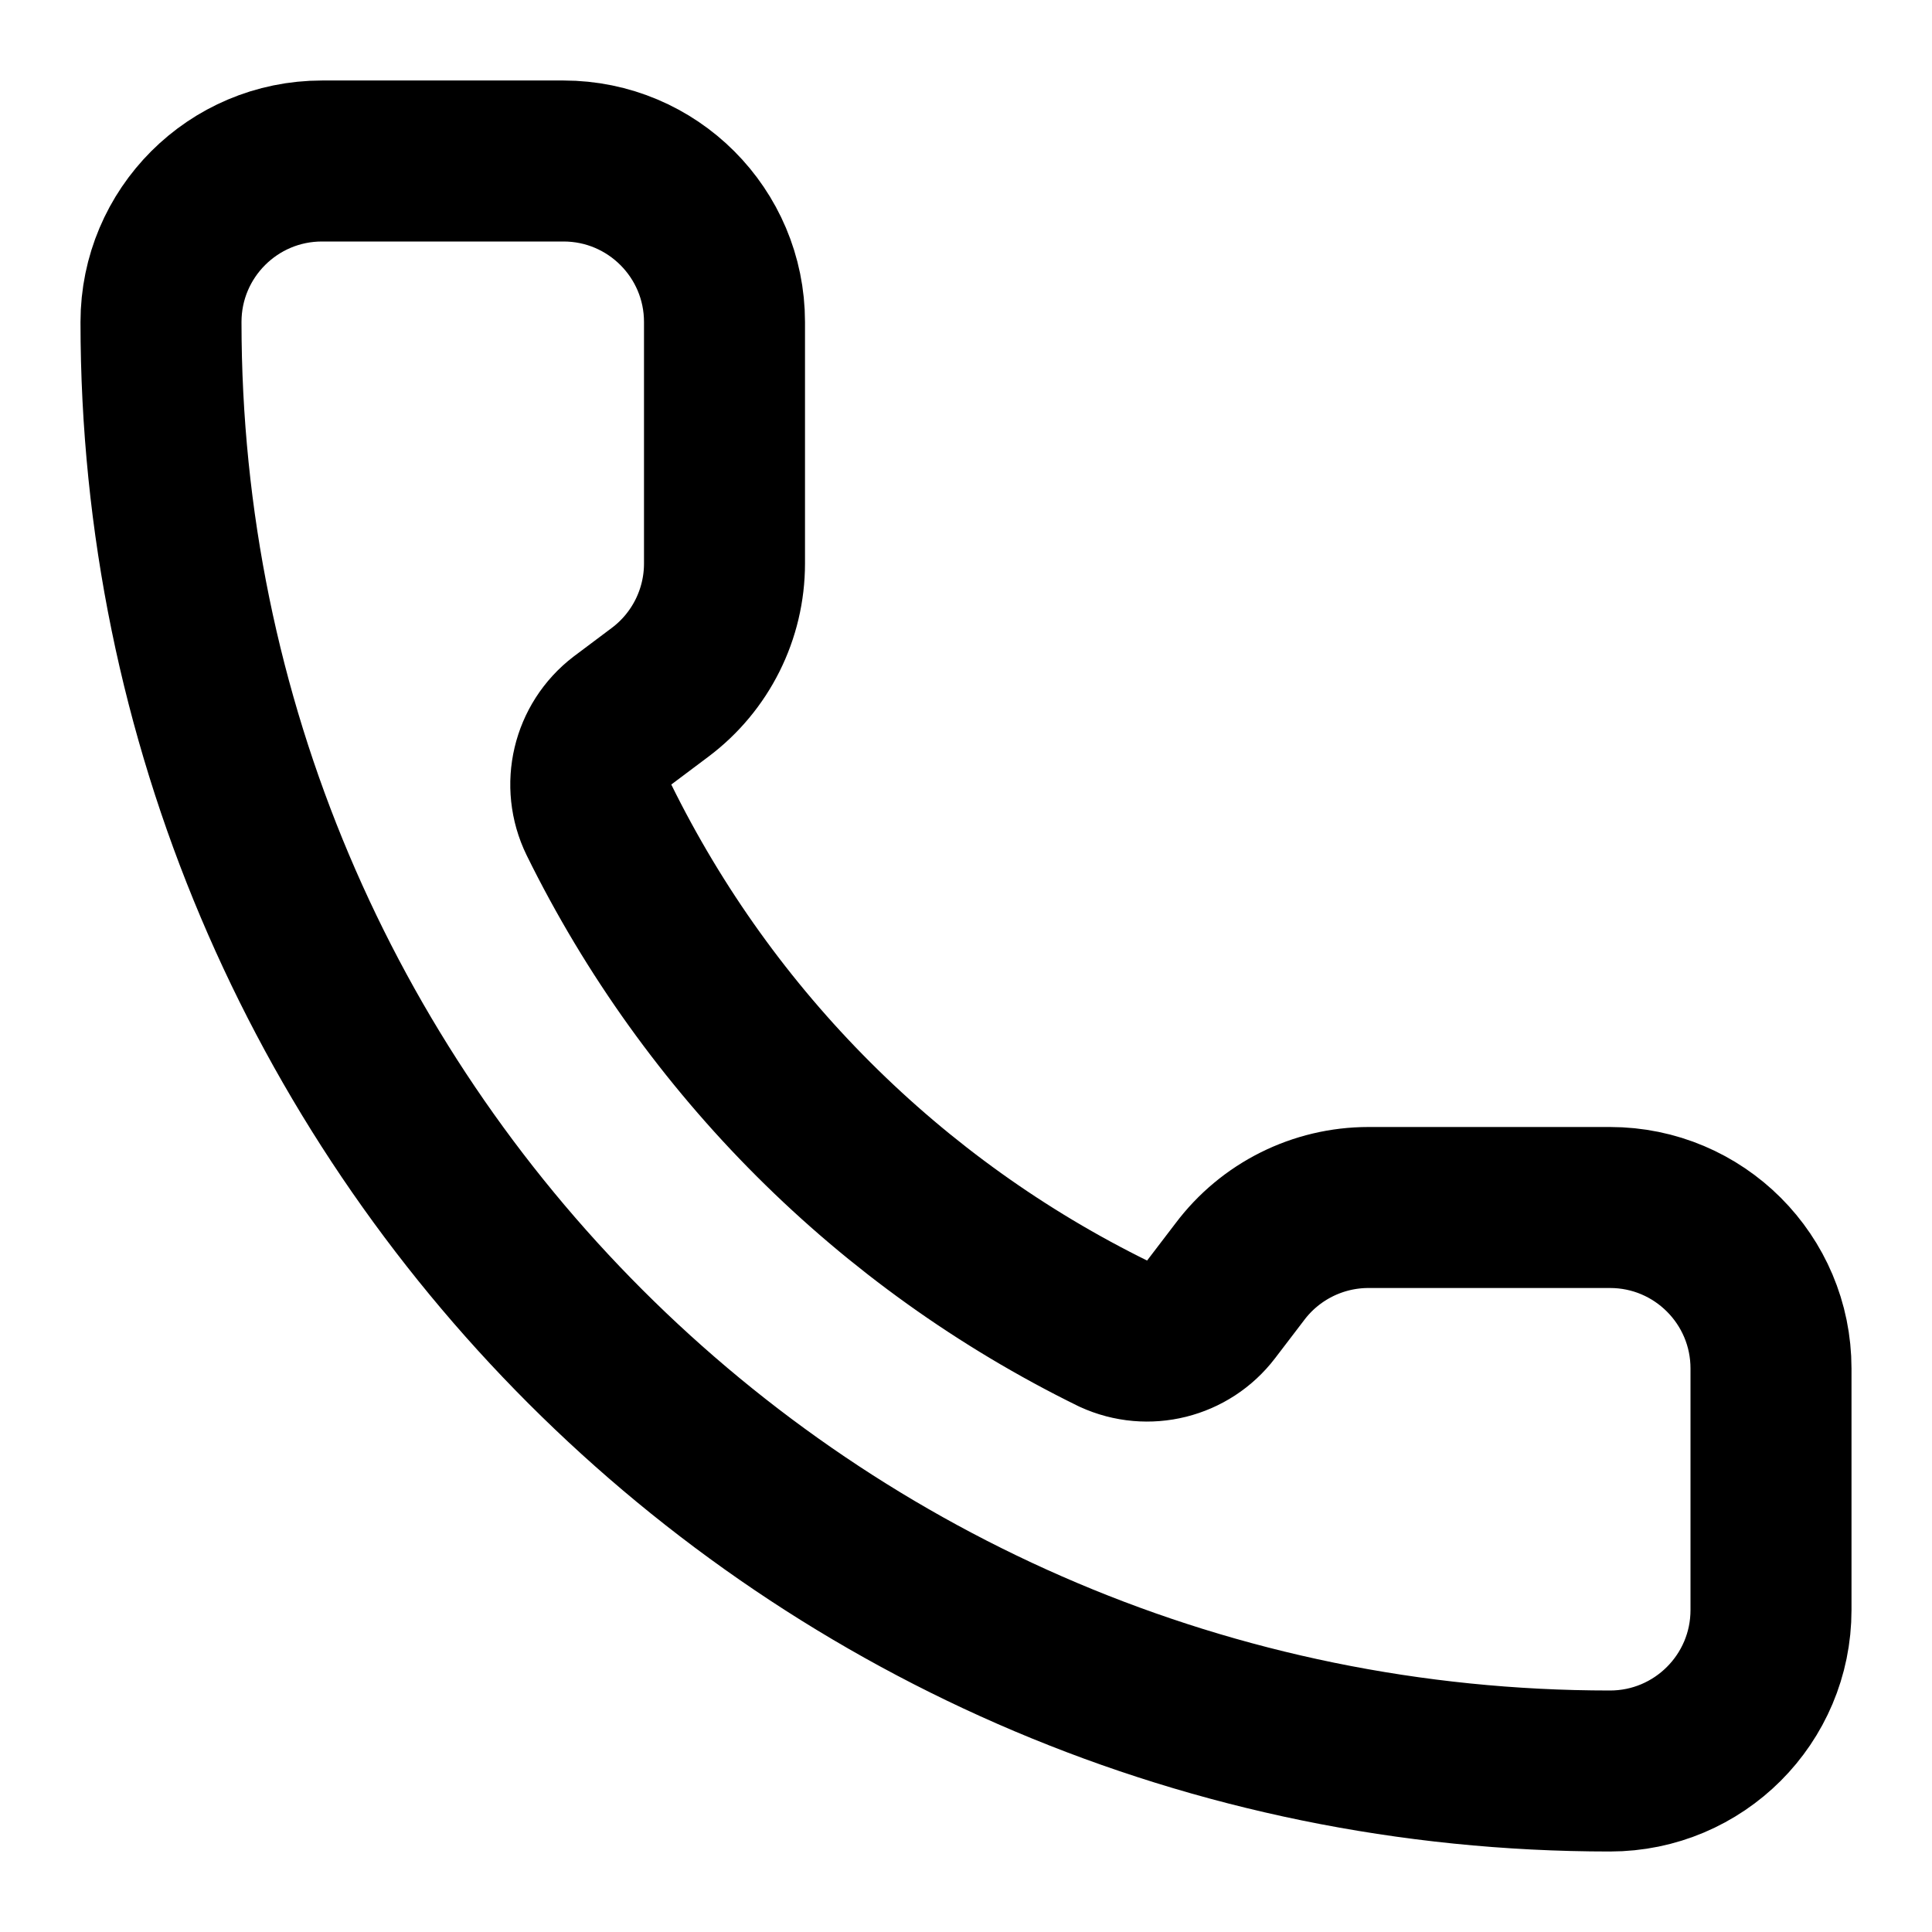
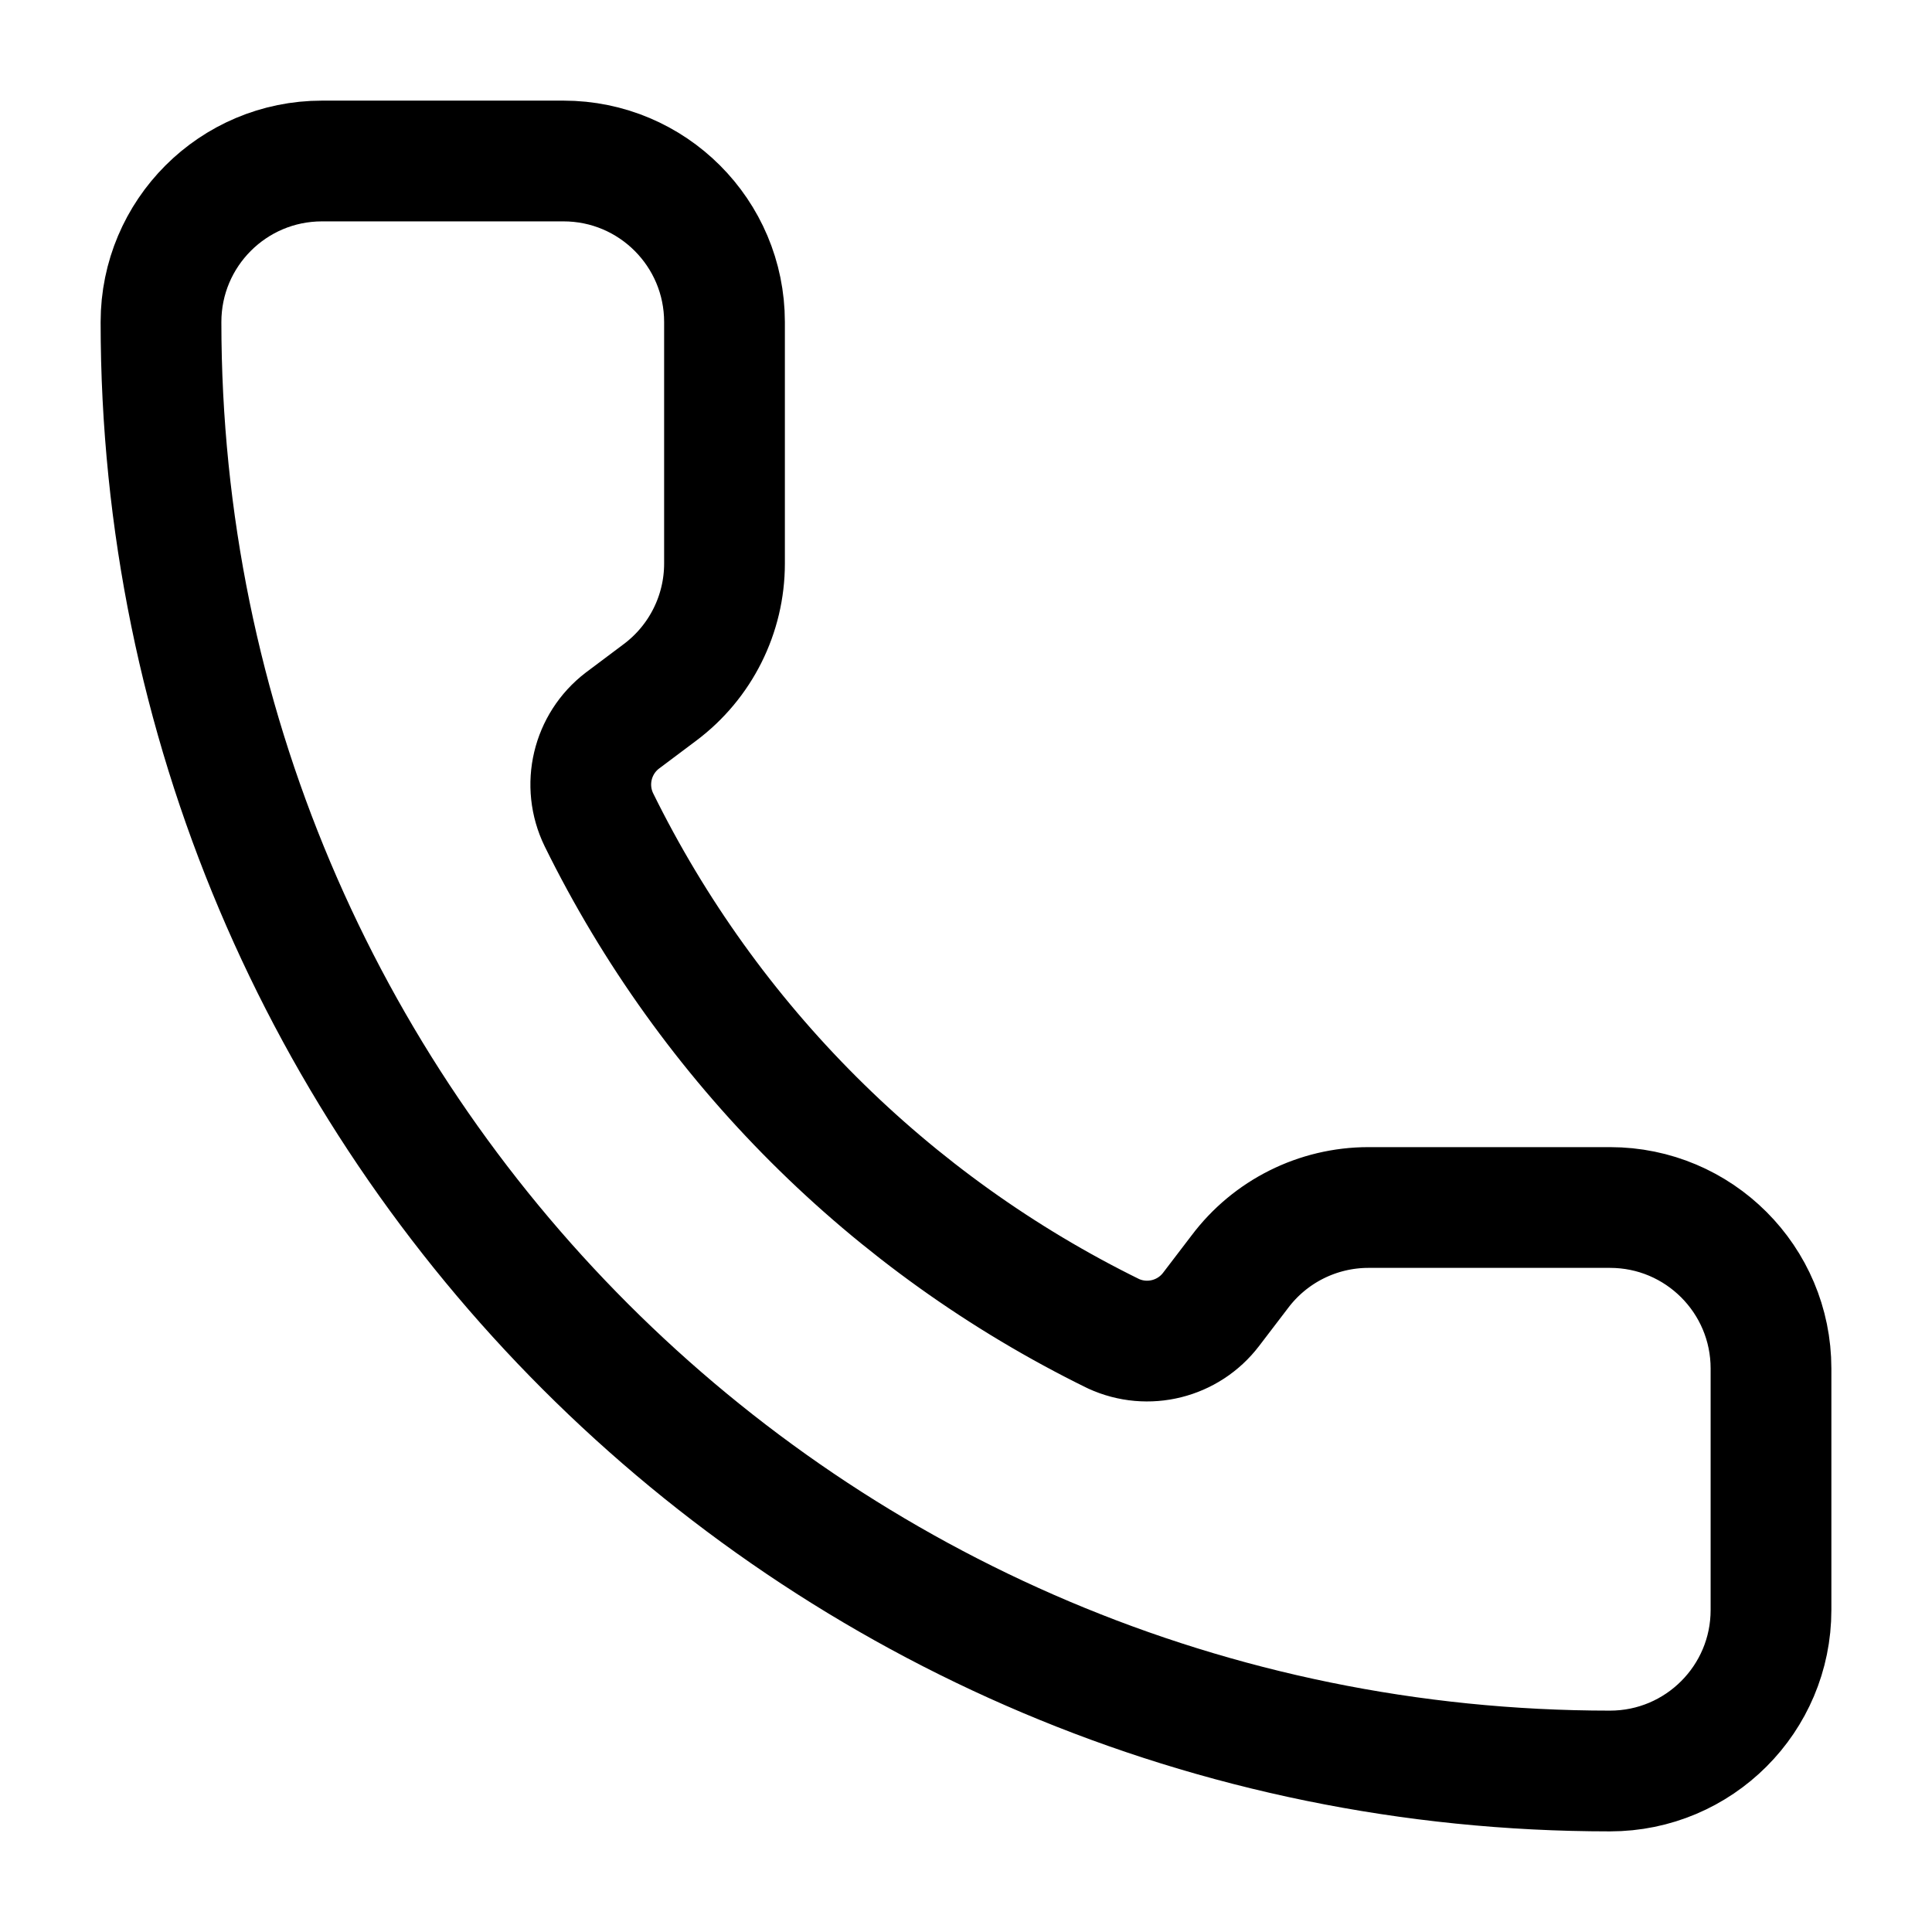
- <svg xmlns="http://www.w3.org/2000/svg" width="24" height="24" viewBox="0 0 24 24" fill="none" stroke="currentColor" stroke-width="2" stroke-linecap="round" stroke-linejoin="round">
+ <svg xmlns="http://www.w3.org/2000/svg" width="24" height="24" viewBox="0 0 24 24" fill="none" stroke="currentColor" stroke-width="1.5" stroke-linecap="round" stroke-linejoin="round">
  <path d="M13.832 16.568a1 1 0 0 0 1.213-.303l.355-.465A2 2 0 0 1 17 15h3a2 2 0 0 1 2 2v3a2 2 0 0 1-2 2A18 18 0 0 1 2 4a2 2 0 0 1 2-2h3a2 2 0 0 1 2 2v3a2 2 0 0 1-.8 1.6l-.468.351a1 1 0 0 0-.292 1.233 14 14 0 0 0 6.392 6.384" />
</svg>
